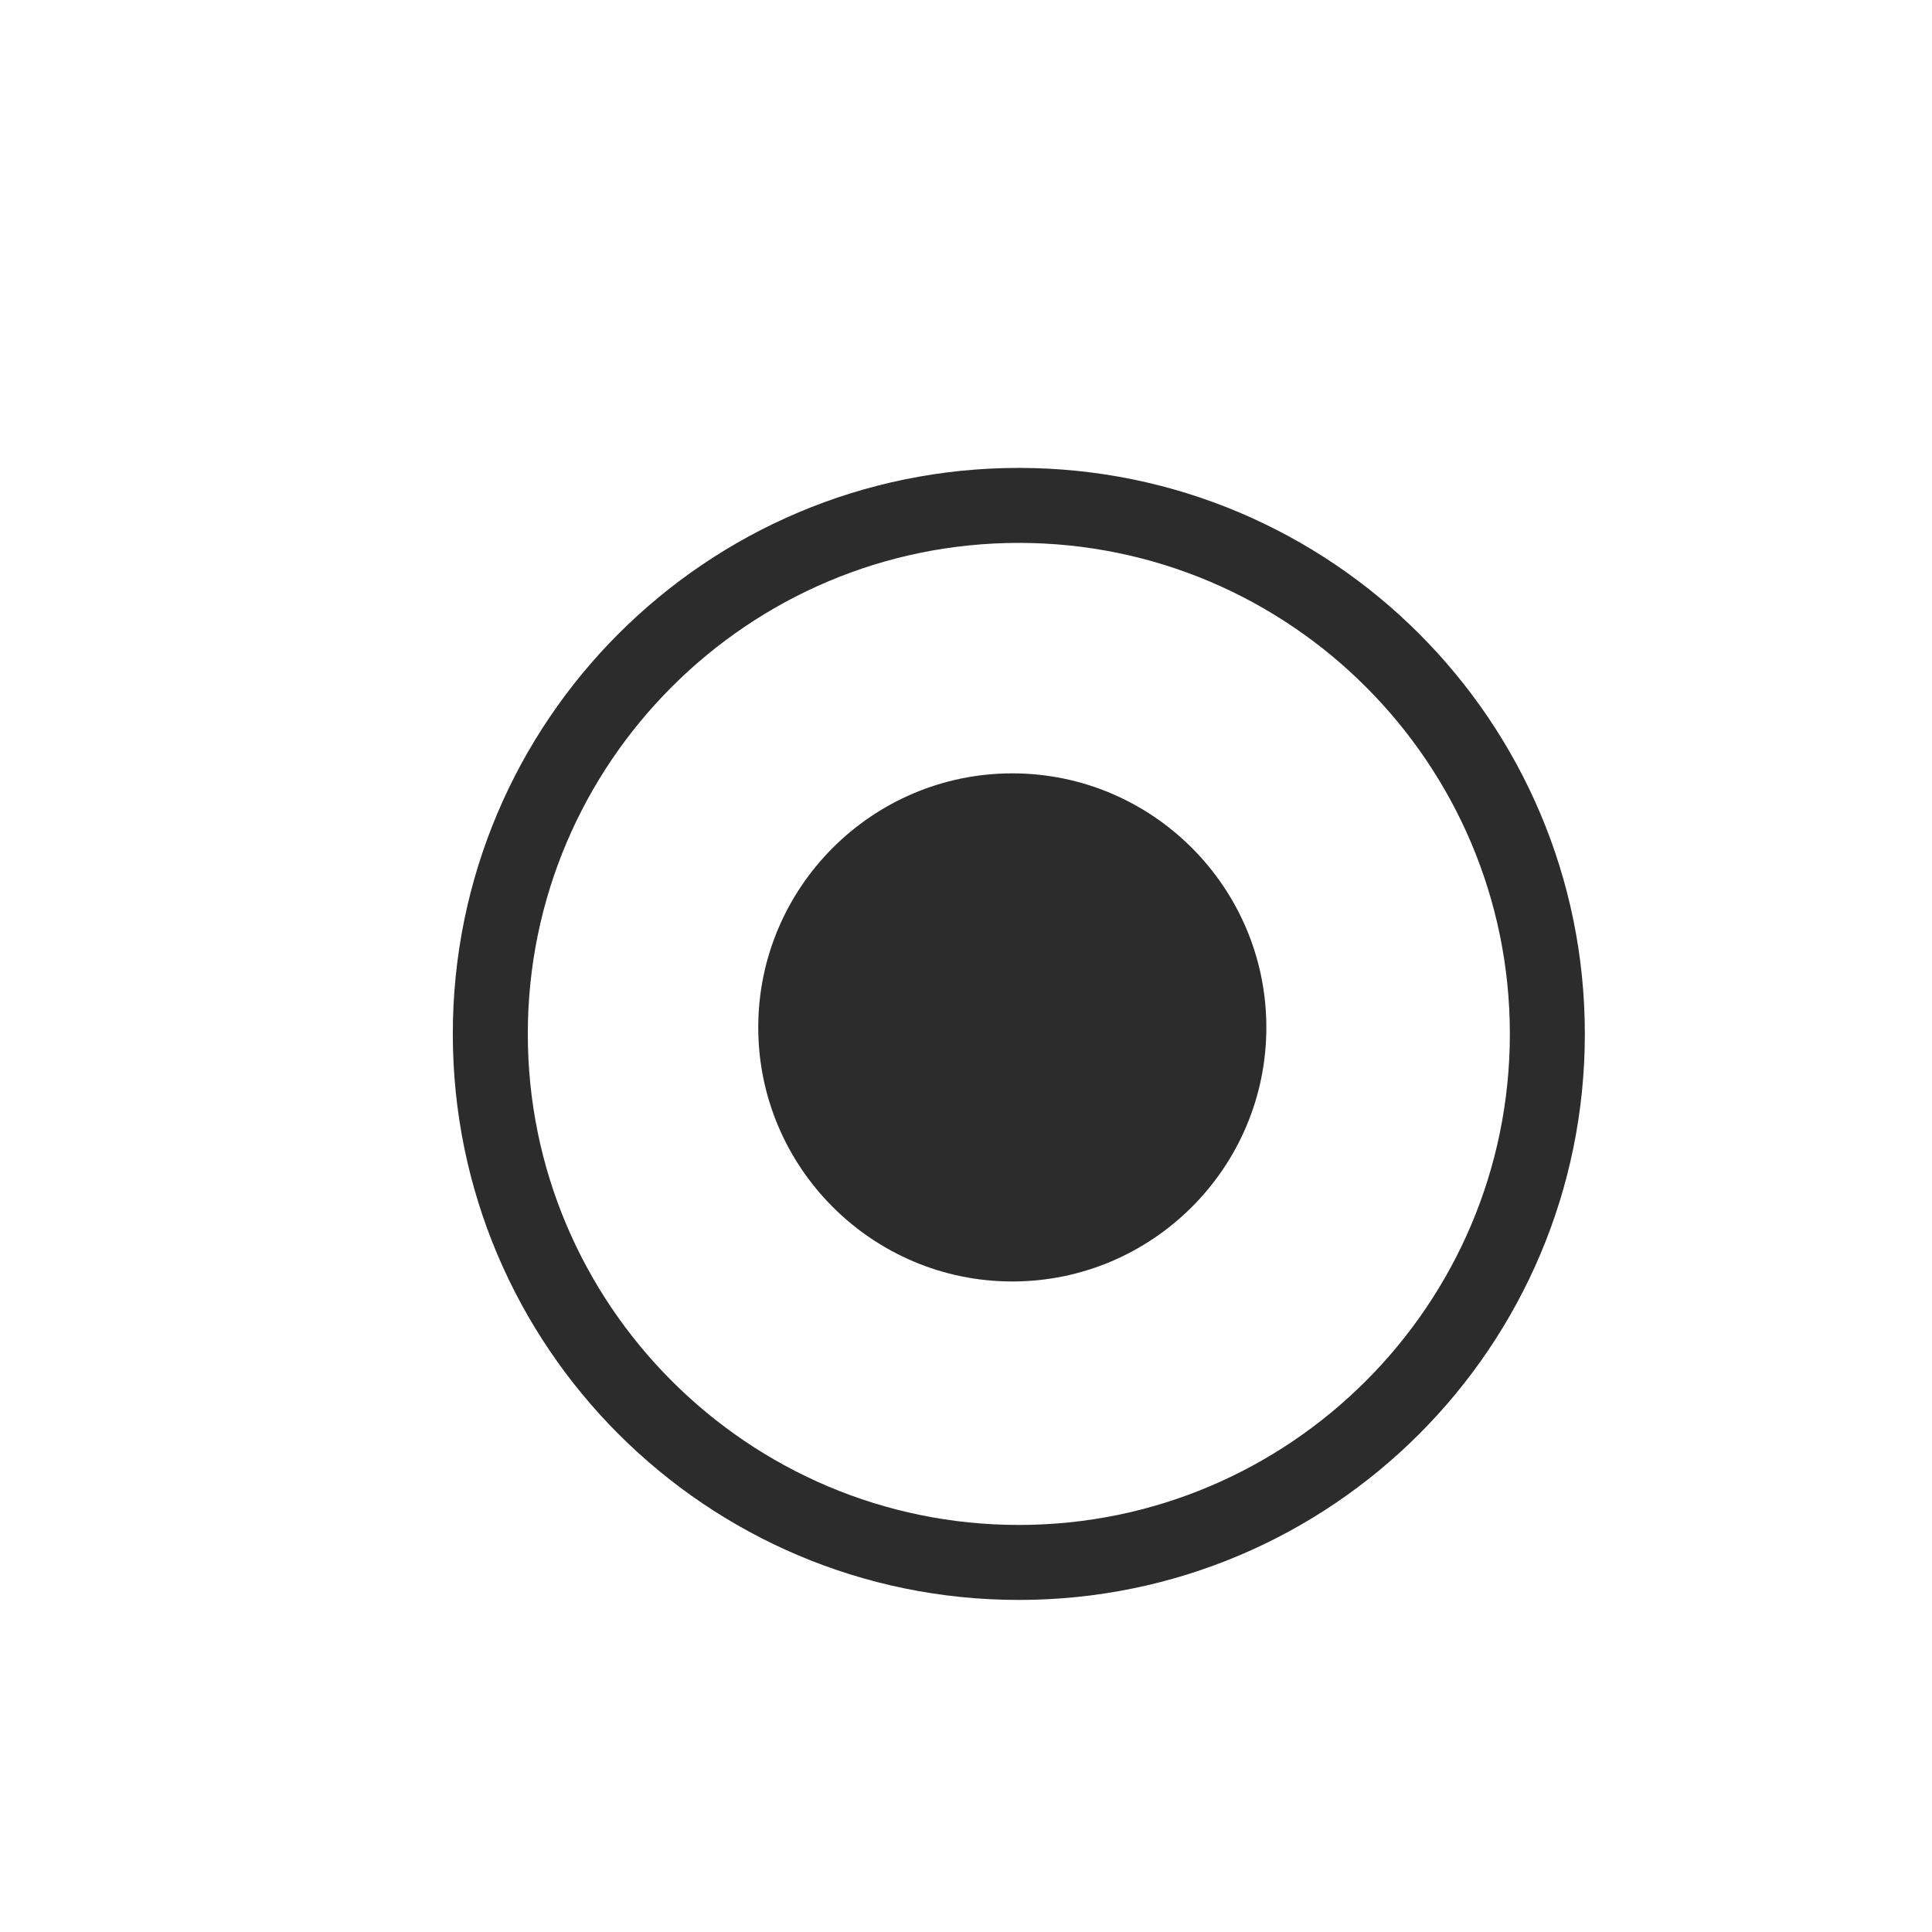
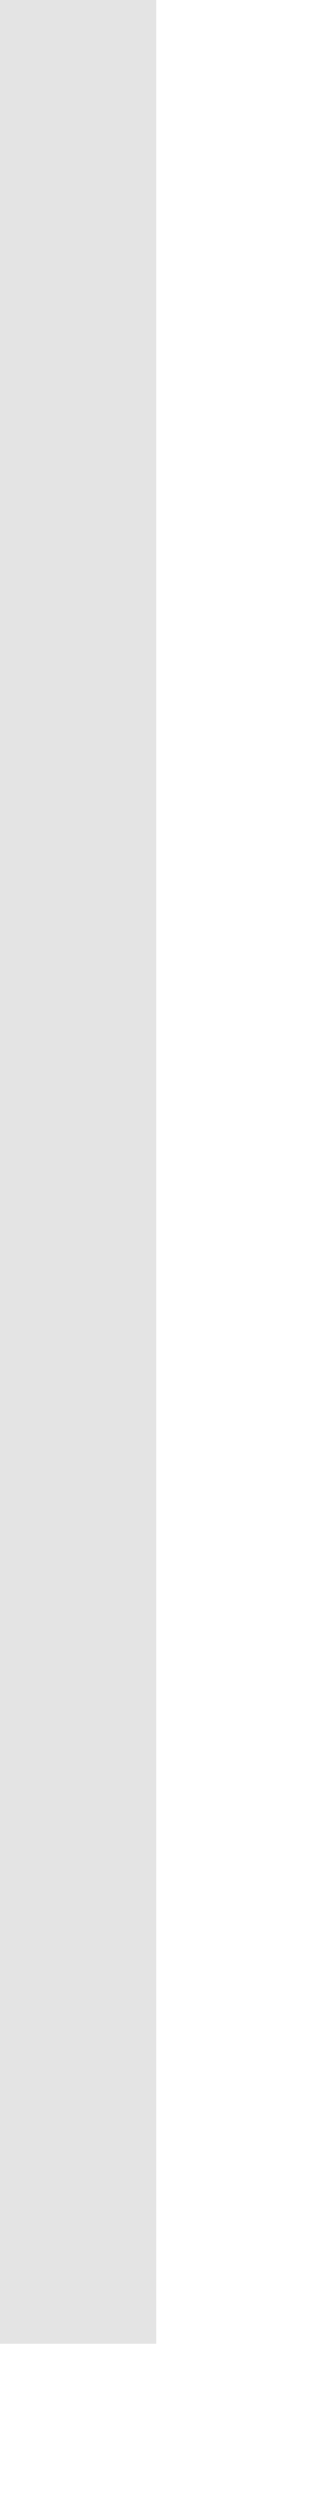
- <svg xmlns="http://www.w3.org/2000/svg" t="1541384793386" class="icon" style="" viewBox="0 0 1024 1024" version="1.1" p-id="2170" width="48" height="48">
-   <defs>
-     <style type="text/css" />
-   </defs>
-   <path d="M536.544 679.208c-74.248 0-134.656-60.424-134.656-134.648 0-74.248 60.4-134.664 134.656-134.664 74.224 0 134.648 60.4 134.648 134.664 0 74.256-60.392 134.648-134.648 134.648z" p-id="2171" fill="#2c2c2c" />
-   <path d="M840 548C840 382.32 705.688 248 540 248 374.32 248 240 382.32 240 548 240 713.688 374.32 848 540 848c165.688 0 300-134.312 300-300z m-300 260.256c-143.504 0-260.256-116.76-260.256-260.256 0-143.504 116.744-260.256 260.256-260.256 143.504 0 260.256 116.752 260.256 260.256 0 143.504-116.752 260.256-260.256 260.256z" p-id="2172" fill="#2c2c2c" />
+ <svg xmlns="http://www.w3.org/2000/svg" version="1.1" width="2px" height="16px">
+   <g transform="matrix(1 0 0 1 -815 -1563 )">
+     <path d="M 815.5 1563  L 815.5 1578  " stroke-width="1" stroke="#e4e4e4" fill="none" />
+   </g>
</svg>
